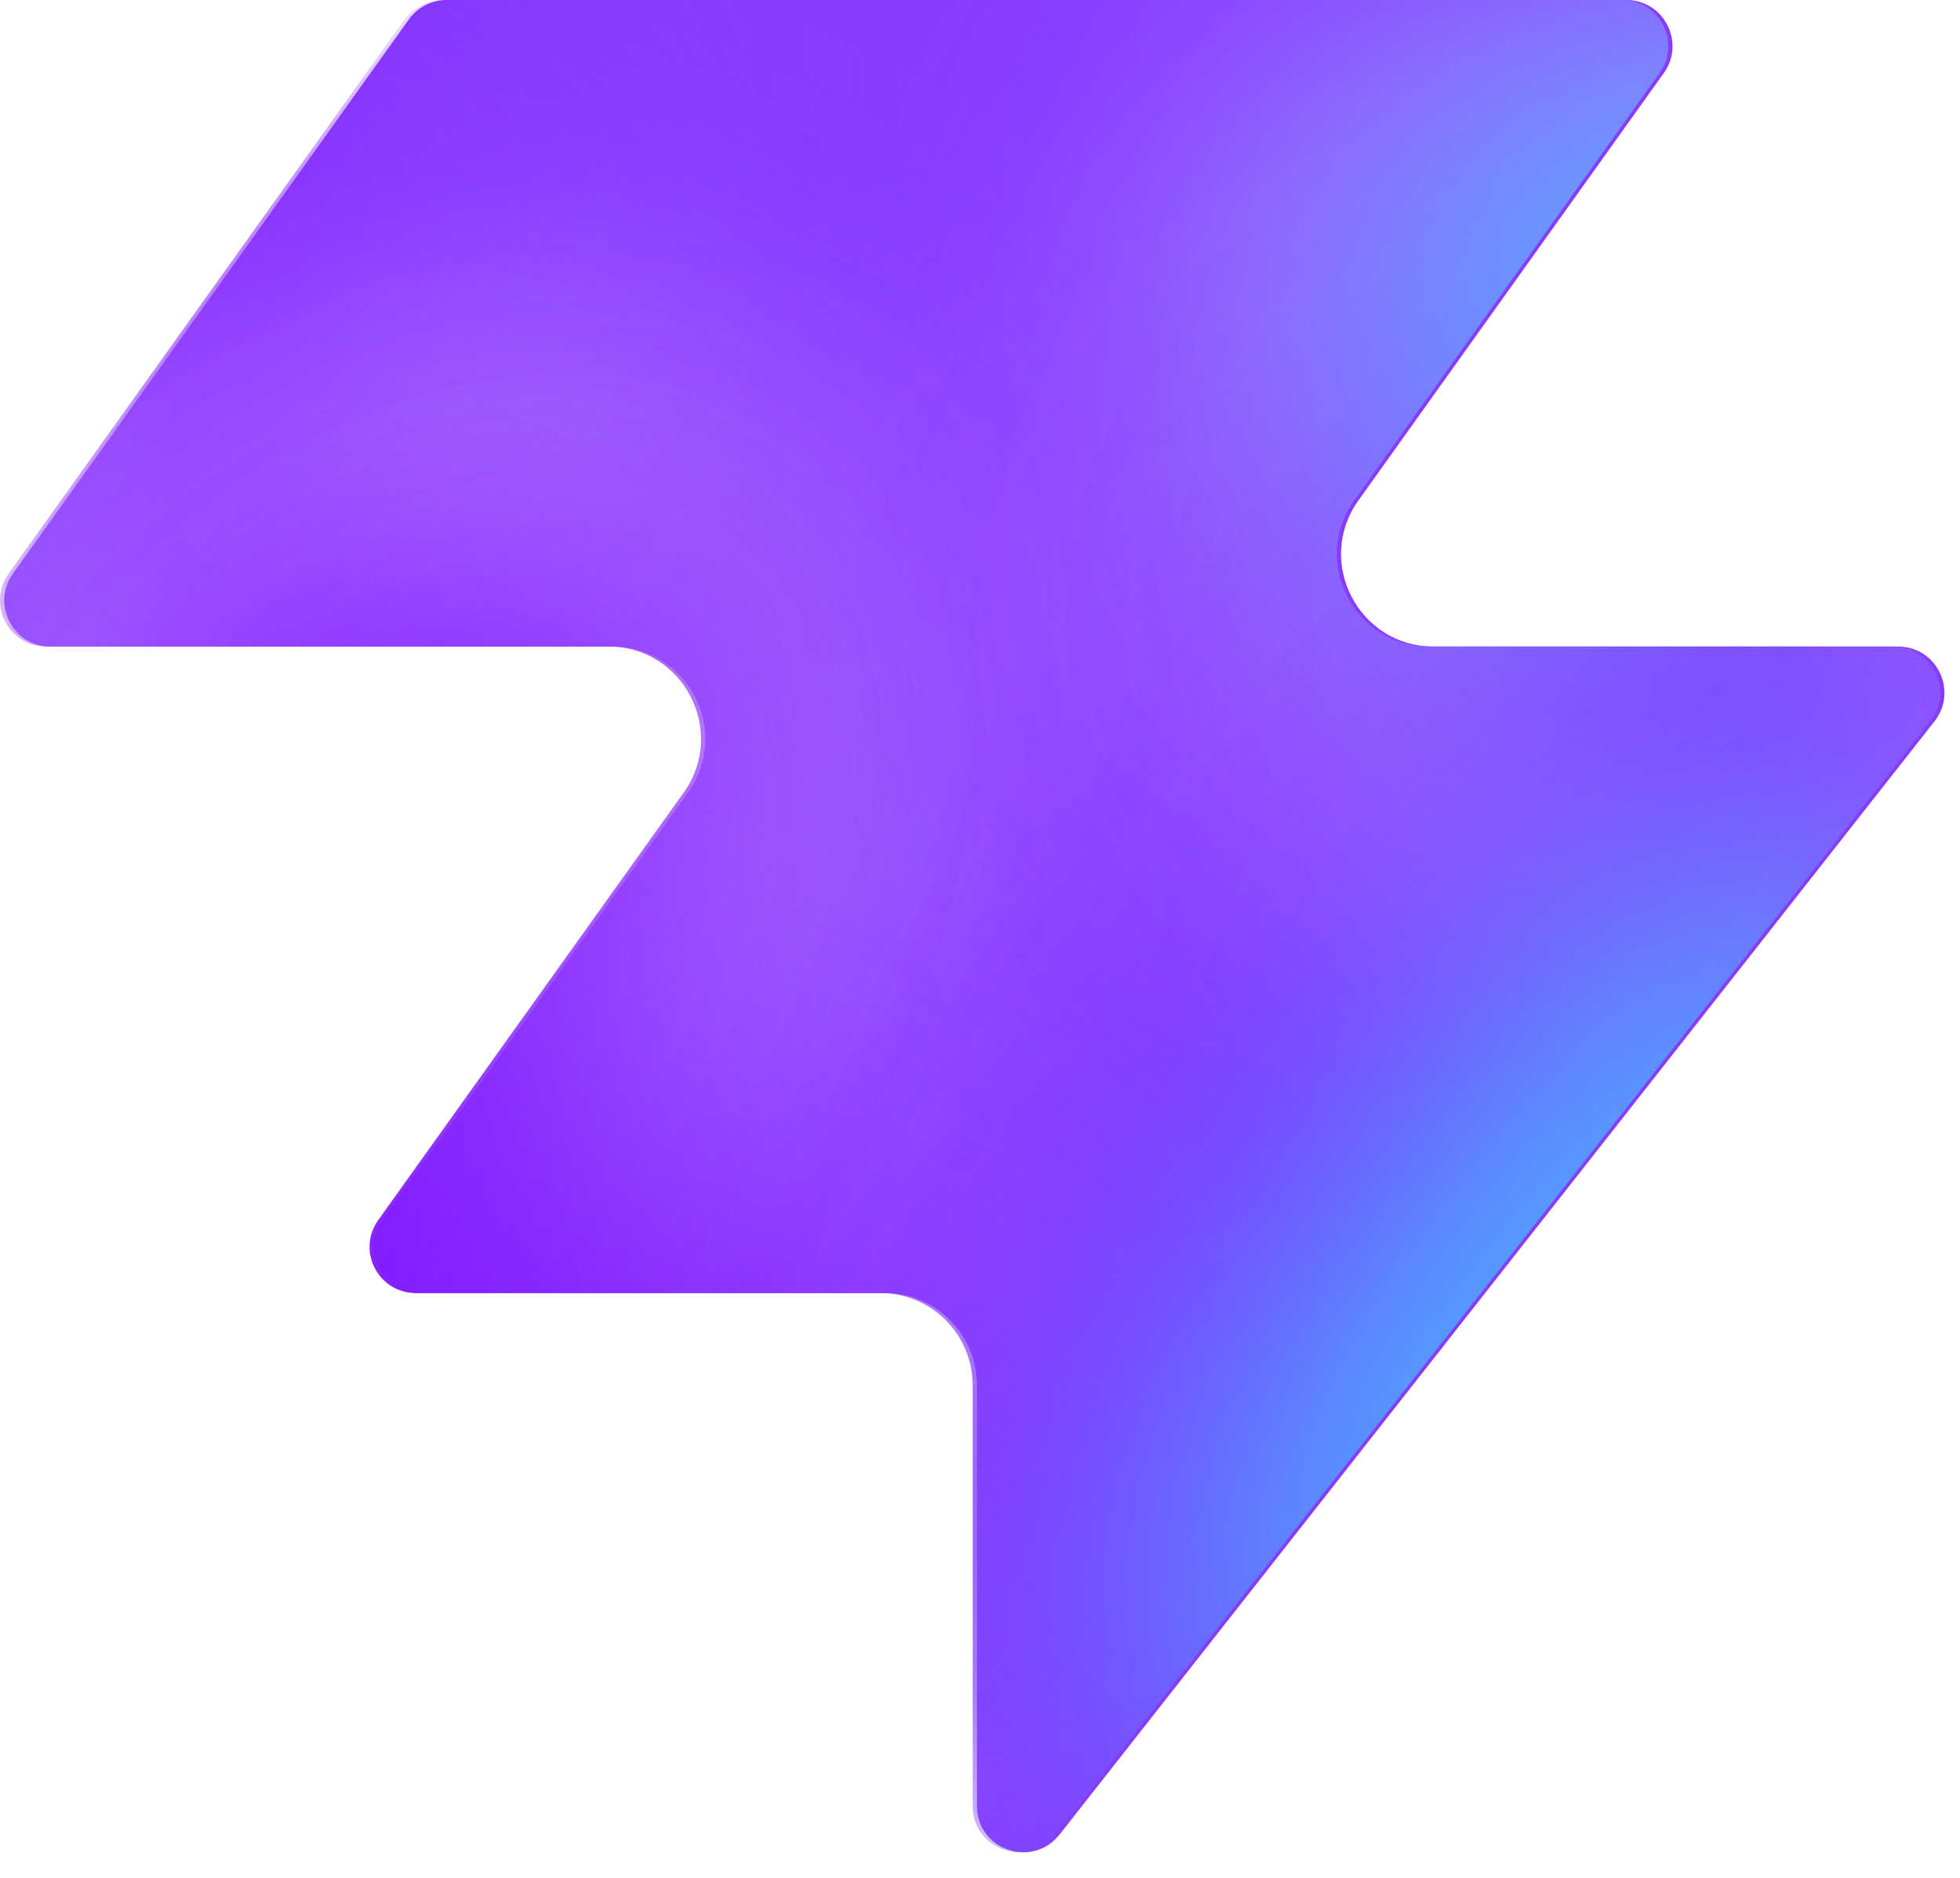
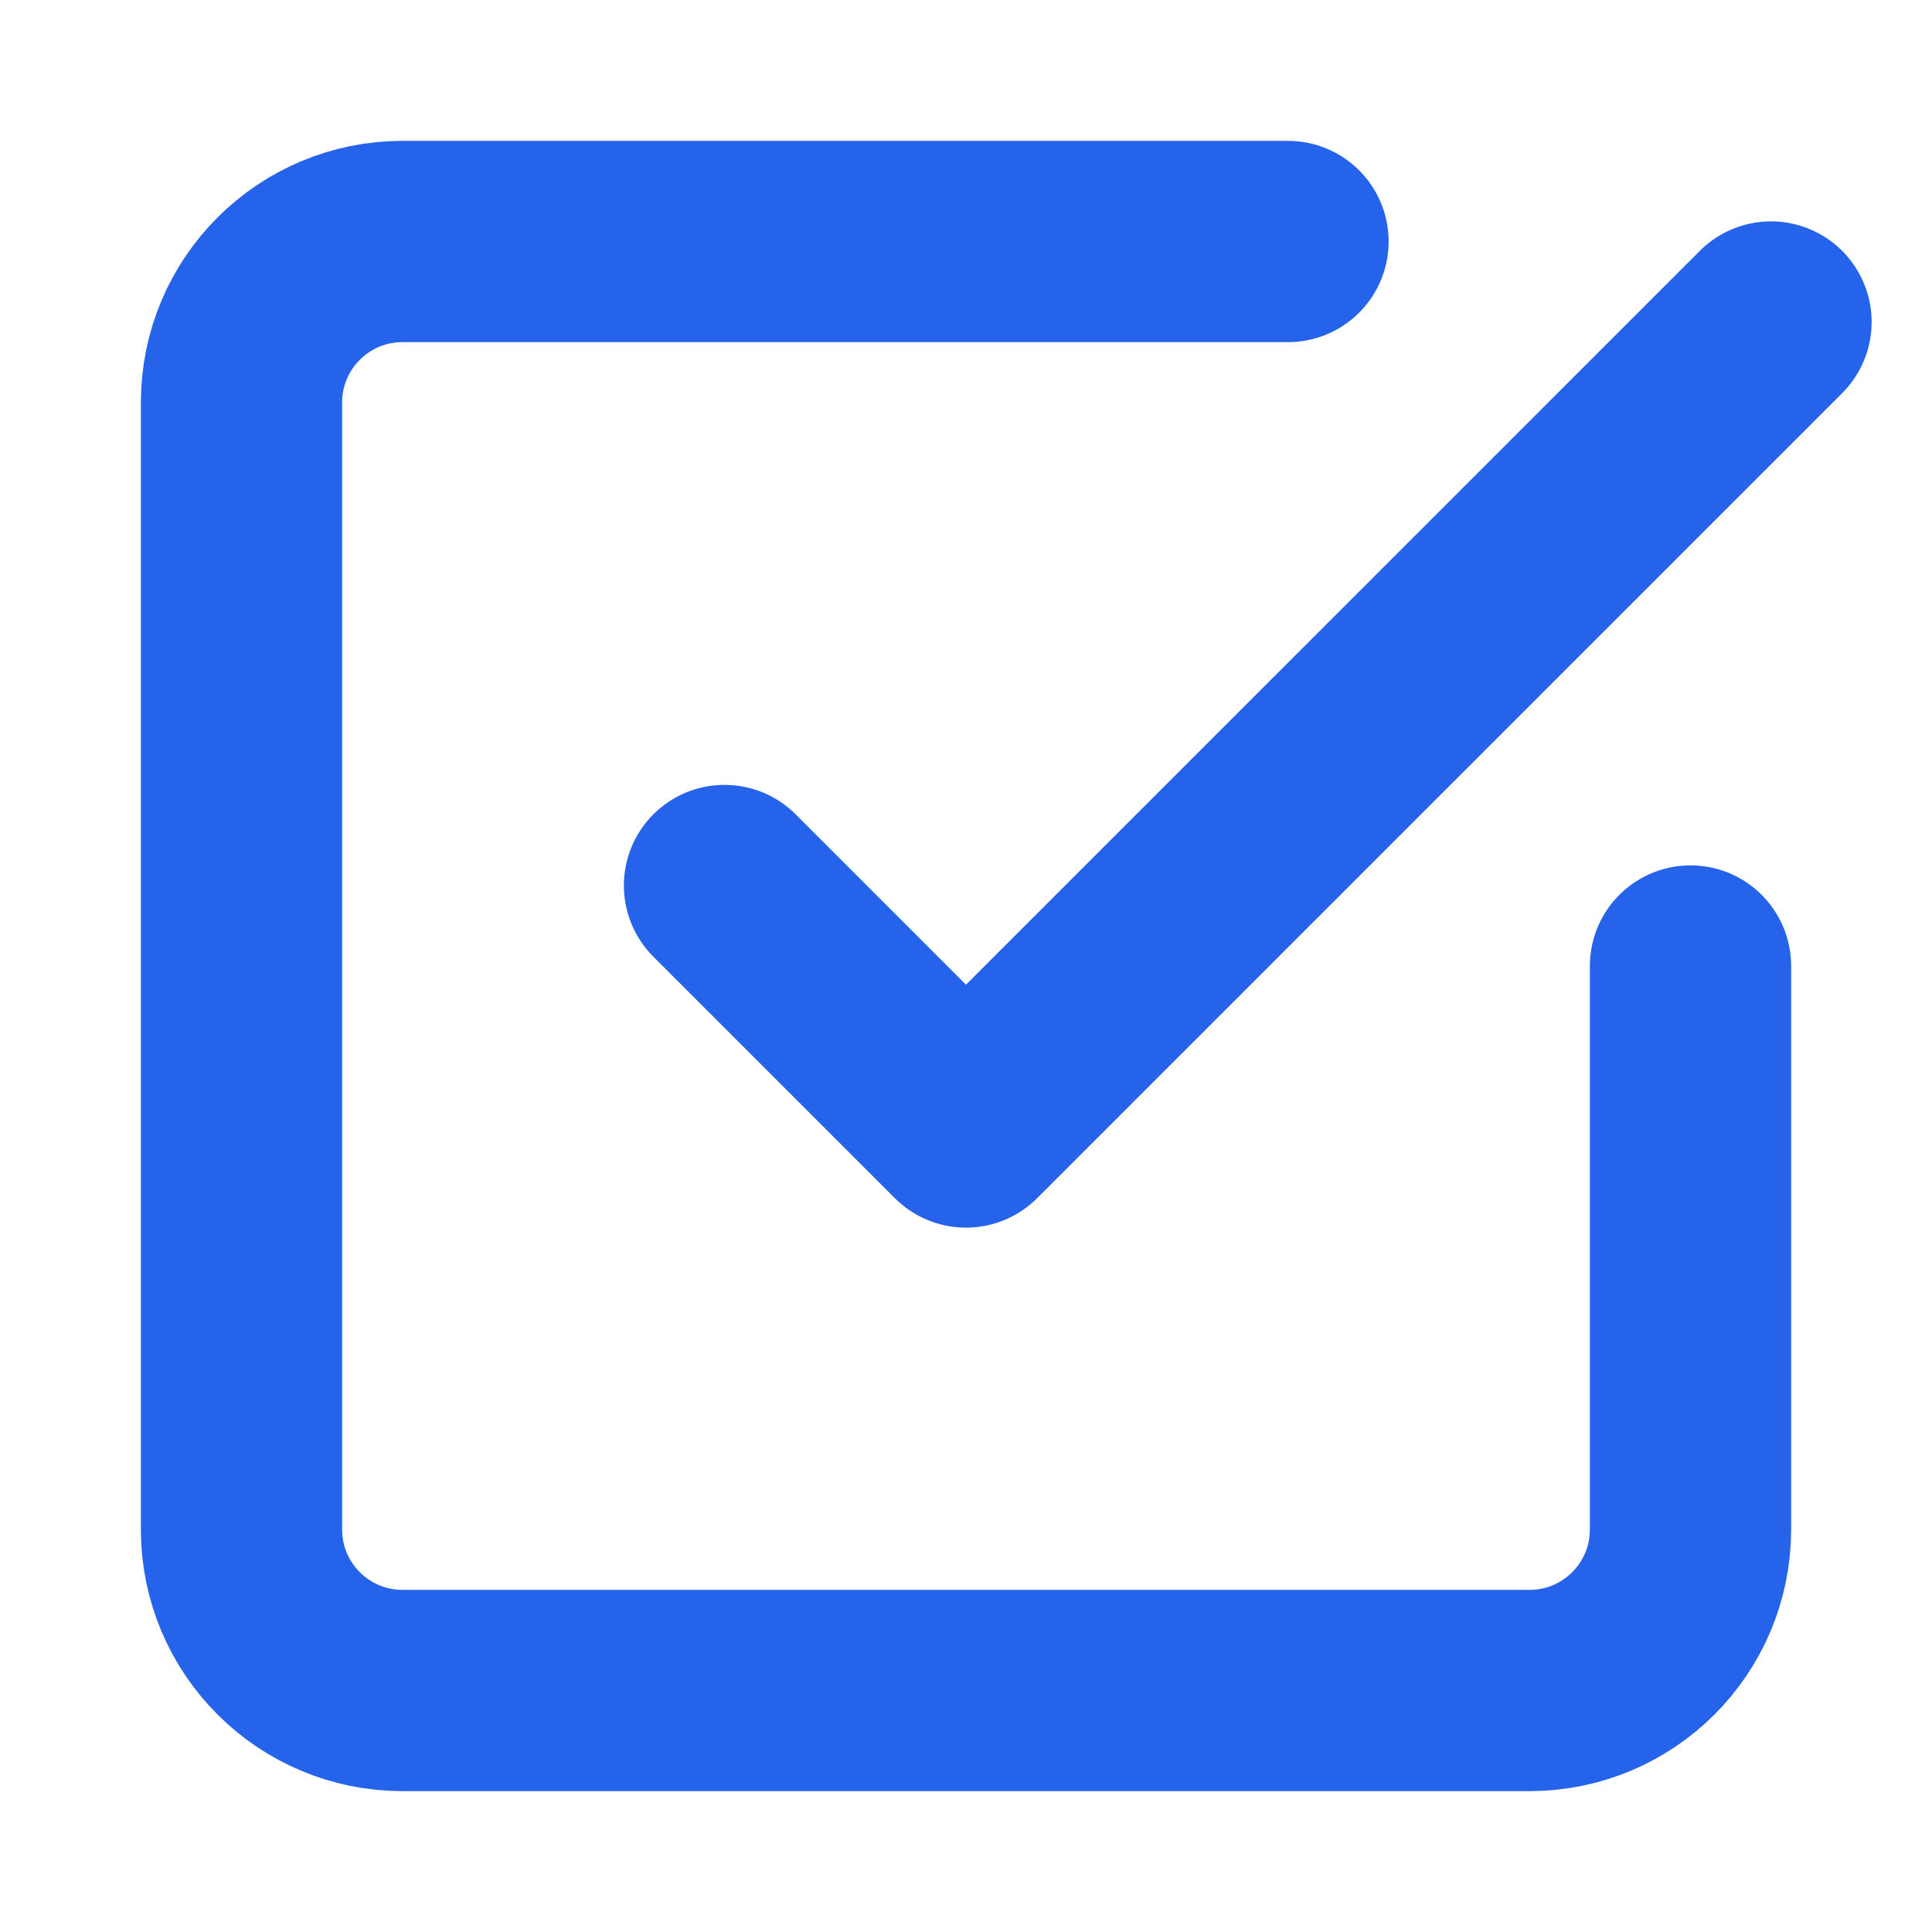
- <svg xmlns="http://www.w3.org/2000/svg" width="48" height="46" fill="none" viewBox="0 0 48 46">
-   <path fill="#863bff" d="M25.946 44.938c-.664.845-2.021.375-2.021-.698V33.937a2.26 2.26 0 0 0-2.262-2.262H10.287c-.92 0-1.456-1.04-.92-1.788l7.48-10.471c1.07-1.497 0-3.578-1.842-3.578H1.237c-.92 0-1.456-1.04-.92-1.788L10.013.474c.214-.297.556-.474.92-.474h28.894c.92 0 1.456 1.04.92 1.788l-7.48 10.471c-1.07 1.498 0 3.579 1.842 3.579h11.377c.943 0 1.473 1.088.89 1.83L25.947 44.94z" style="fill:#863bff;fill:color(display-p3 .525 .23 1);fill-opacity:1" />
-   <mask id="a" width="48" height="46" x="0" y="0" maskUnits="userSpaceOnUse" style="mask-type:alpha">
-     <path fill="#000" d="M25.842 44.938c-.664.844-2.021.375-2.021-.698V33.937a2.26 2.26 0 0 0-2.262-2.262H10.183c-.92 0-1.456-1.04-.92-1.788l7.48-10.471c1.07-1.498 0-3.579-1.842-3.579H1.133c-.92 0-1.456-1.04-.92-1.787L9.91.473c.214-.297.556-.474.92-.474h28.894c.92 0 1.456 1.04.92 1.788l-7.48 10.471c-1.07 1.498 0 3.578 1.842 3.578h11.377c.943 0 1.473 1.088.89 1.832L25.843 44.94z" style="fill:#000;fill-opacity:1" />
-   </mask>
-   <g mask="url(#a)">
-     <g filter="url(#b)">
-       <ellipse cx="5.508" cy="14.704" fill="#ede6ff" rx="5.508" ry="14.704" style="fill:#ede6ff;fill:color(display-p3 .927 .903 1);fill-opacity:1" transform="matrix(.00324 1 1 -.00324 -4.47 31.516)" />
-     </g>
-     <g filter="url(#c)">
-       <ellipse cx="10.399" cy="29.851" fill="#ede6ff" rx="10.399" ry="29.851" style="fill:#ede6ff;fill:color(display-p3 .927 .903 1);fill-opacity:1" transform="matrix(.00324 1 1 -.00324 -39.328 7.883)" />
-     </g>
-     <g filter="url(#d)">
-       <ellipse cx="5.508" cy="30.487" fill="#7e14ff" rx="5.508" ry="30.487" style="fill:#7e14ff;fill:color(display-p3 .492 .077 1);fill-opacity:1" transform="rotate(89.814 -25.913 -14.639)scale(1 -1)" />
-     </g>
-     <g filter="url(#e)">
-       <ellipse cx="5.508" cy="30.599" fill="#7e14ff" rx="5.508" ry="30.599" style="fill:#7e14ff;fill:color(display-p3 .492 .077 1);fill-opacity:1" transform="rotate(89.814 -32.644 -3.334)scale(1 -1)" />
-     </g>
-     <g filter="url(#f)">
-       <ellipse cx="5.508" cy="30.599" fill="#7e14ff" rx="5.508" ry="30.599" style="fill:#7e14ff;fill:color(display-p3 .492 .077 1);fill-opacity:1" transform="matrix(.00324 1 1 -.00324 -34.34 30.47)" />
-     </g>
-     <g filter="url(#g)">
-       <ellipse cx="14.072" cy="22.078" fill="#ede6ff" rx="14.072" ry="22.078" style="fill:#ede6ff;fill:color(display-p3 .927 .903 1);fill-opacity:1" transform="rotate(93.35 24.506 48.493)scale(-1 1)" />
-     </g>
-     <g filter="url(#h)">
-       <ellipse cx="3.47" cy="21.501" fill="#7e14ff" rx="3.47" ry="21.501" style="fill:#7e14ff;fill:color(display-p3 .492 .077 1);fill-opacity:1" transform="rotate(89.009 28.708 47.59)scale(-1 1)" />
-     </g>
-     <g filter="url(#i)">
-       <ellipse cx="3.47" cy="21.501" fill="#7e14ff" rx="3.47" ry="21.501" style="fill:#7e14ff;fill:color(display-p3 .492 .077 1);fill-opacity:1" transform="rotate(89.009 28.708 47.59)scale(-1 1)" />
-     </g>
-     <g filter="url(#j)">
-       <ellipse cx=".387" cy="8.972" fill="#7e14ff" rx="4.407" ry="29.108" style="fill:#7e14ff;fill:color(display-p3 .492 .077 1);fill-opacity:1" transform="rotate(39.51 .387 8.972)" />
-     </g>
-     <g filter="url(#k)">
-       <ellipse cx="47.523" cy="-6.092" fill="#7e14ff" rx="4.407" ry="29.108" style="fill:#7e14ff;fill:color(display-p3 .492 .077 1);fill-opacity:1" transform="rotate(37.892 47.523 -6.092)" />
-     </g>
-     <g filter="url(#l)">
-       <ellipse cx="41.412" cy="6.333" fill="#47bfff" rx="5.971" ry="9.665" style="fill:#47bfff;fill:color(display-p3 .28 .748 1);fill-opacity:1" transform="rotate(37.892 41.412 6.333)" />
-     </g>
-     <g filter="url(#m)">
-       <ellipse cx="-1.879" cy="38.332" fill="#7e14ff" rx="4.407" ry="29.108" style="fill:#7e14ff;fill:color(display-p3 .492 .077 1);fill-opacity:1" transform="rotate(37.892 -1.88 38.332)" />
-     </g>
-     <g filter="url(#n)">
-       <ellipse cx="-1.879" cy="38.332" fill="#7e14ff" rx="4.407" ry="29.108" style="fill:#7e14ff;fill:color(display-p3 .492 .077 1);fill-opacity:1" transform="rotate(37.892 -1.88 38.332)" />
-     </g>
-     <g filter="url(#o)">
-       <ellipse cx="35.651" cy="29.907" fill="#7e14ff" rx="4.407" ry="29.108" style="fill:#7e14ff;fill:color(display-p3 .492 .077 1);fill-opacity:1" transform="rotate(37.892 35.651 29.907)" />
-     </g>
-     <g filter="url(#p)">
-       <ellipse cx="38.418" cy="32.4" fill="#47bfff" rx="5.971" ry="15.297" style="fill:#47bfff;fill:color(display-p3 .28 .748 1);fill-opacity:1" transform="rotate(37.892 38.418 32.4)" />
-     </g>
-   </g>
-   <defs>
-     <filter id="b" width="60.045" height="41.654" x="-19.77" y="16.149" color-interpolation-filters="sRGB" filterUnits="userSpaceOnUse">
-       <feFlood flood-opacity="0" result="BackgroundImageFix" />
-       <feBlend in="SourceGraphic" in2="BackgroundImageFix" result="shape" />
-       <feGaussianBlur result="effect1_foregroundBlur_2002_17158" stdDeviation="7.659" />
-     </filter>
-     <filter id="c" width="90.34" height="51.437" x="-54.613" y="-7.533" color-interpolation-filters="sRGB" filterUnits="userSpaceOnUse">
-       <feFlood flood-opacity="0" result="BackgroundImageFix" />
-       <feBlend in="SourceGraphic" in2="BackgroundImageFix" result="shape" />
-       <feGaussianBlur result="effect1_foregroundBlur_2002_17158" stdDeviation="7.659" />
-     </filter>
-     <filter id="d" width="79.355" height="29.4" x="-49.64" y="2.03" color-interpolation-filters="sRGB" filterUnits="userSpaceOnUse">
-       <feFlood flood-opacity="0" result="BackgroundImageFix" />
-       <feBlend in="SourceGraphic" in2="BackgroundImageFix" result="shape" />
-       <feGaussianBlur result="effect1_foregroundBlur_2002_17158" stdDeviation="4.596" />
-     </filter>
-     <filter id="e" width="79.579" height="29.4" x="-45.045" y="20.029" color-interpolation-filters="sRGB" filterUnits="userSpaceOnUse">
-       <feFlood flood-opacity="0" result="BackgroundImageFix" />
-       <feBlend in="SourceGraphic" in2="BackgroundImageFix" result="shape" />
-       <feGaussianBlur result="effect1_foregroundBlur_2002_17158" stdDeviation="4.596" />
-     </filter>
-     <filter id="f" width="79.579" height="29.4" x="-43.513" y="21.178" color-interpolation-filters="sRGB" filterUnits="userSpaceOnUse">
-       <feFlood flood-opacity="0" result="BackgroundImageFix" />
-       <feBlend in="SourceGraphic" in2="BackgroundImageFix" result="shape" />
-       <feGaussianBlur result="effect1_foregroundBlur_2002_17158" stdDeviation="4.596" />
-     </filter>
-     <filter id="g" width="74.749" height="58.852" x="15.756" y="-17.901" color-interpolation-filters="sRGB" filterUnits="userSpaceOnUse">
-       <feFlood flood-opacity="0" result="BackgroundImageFix" />
-       <feBlend in="SourceGraphic" in2="BackgroundImageFix" result="shape" />
-       <feGaussianBlur result="effect1_foregroundBlur_2002_17158" stdDeviation="7.659" />
-     </filter>
-     <filter id="h" width="61.377" height="25.362" x="23.548" y="2.284" color-interpolation-filters="sRGB" filterUnits="userSpaceOnUse">
-       <feFlood flood-opacity="0" result="BackgroundImageFix" />
-       <feBlend in="SourceGraphic" in2="BackgroundImageFix" result="shape" />
-       <feGaussianBlur result="effect1_foregroundBlur_2002_17158" stdDeviation="4.596" />
-     </filter>
-     <filter id="i" width="61.377" height="25.362" x="23.548" y="2.284" color-interpolation-filters="sRGB" filterUnits="userSpaceOnUse">
-       <feFlood flood-opacity="0" result="BackgroundImageFix" />
-       <feBlend in="SourceGraphic" in2="BackgroundImageFix" result="shape" />
-       <feGaussianBlur result="effect1_foregroundBlur_2002_17158" stdDeviation="4.596" />
-     </filter>
-     <filter id="j" width="56.045" height="63.649" x="-27.636" y="-22.853" color-interpolation-filters="sRGB" filterUnits="userSpaceOnUse">
-       <feFlood flood-opacity="0" result="BackgroundImageFix" />
-       <feBlend in="SourceGraphic" in2="BackgroundImageFix" result="shape" />
-       <feGaussianBlur result="effect1_foregroundBlur_2002_17158" stdDeviation="4.596" />
-     </filter>
-     <filter id="k" width="54.814" height="64.646" x="20.116" y="-38.415" color-interpolation-filters="sRGB" filterUnits="userSpaceOnUse">
-       <feFlood flood-opacity="0" result="BackgroundImageFix" />
-       <feBlend in="SourceGraphic" in2="BackgroundImageFix" result="shape" />
-       <feGaussianBlur result="effect1_foregroundBlur_2002_17158" stdDeviation="4.596" />
-     </filter>
-     <filter id="l" width="33.541" height="35.313" x="24.641" y="-11.323" color-interpolation-filters="sRGB" filterUnits="userSpaceOnUse">
-       <feFlood flood-opacity="0" result="BackgroundImageFix" />
-       <feBlend in="SourceGraphic" in2="BackgroundImageFix" result="shape" />
-       <feGaussianBlur result="effect1_foregroundBlur_2002_17158" stdDeviation="4.596" />
-     </filter>
-     <filter id="m" width="54.814" height="64.646" x="-29.286" y="6.009" color-interpolation-filters="sRGB" filterUnits="userSpaceOnUse">
-       <feFlood flood-opacity="0" result="BackgroundImageFix" />
-       <feBlend in="SourceGraphic" in2="BackgroundImageFix" result="shape" />
-       <feGaussianBlur result="effect1_foregroundBlur_2002_17158" stdDeviation="4.596" />
-     </filter>
-     <filter id="n" width="54.814" height="64.646" x="-29.286" y="6.009" color-interpolation-filters="sRGB" filterUnits="userSpaceOnUse">
-       <feFlood flood-opacity="0" result="BackgroundImageFix" />
-       <feBlend in="SourceGraphic" in2="BackgroundImageFix" result="shape" />
-       <feGaussianBlur result="effect1_foregroundBlur_2002_17158" stdDeviation="4.596" />
-     </filter>
-     <filter id="o" width="54.814" height="64.646" x="8.244" y="-2.416" color-interpolation-filters="sRGB" filterUnits="userSpaceOnUse">
-       <feFlood flood-opacity="0" result="BackgroundImageFix" />
-       <feBlend in="SourceGraphic" in2="BackgroundImageFix" result="shape" />
-       <feGaussianBlur result="effect1_foregroundBlur_2002_17158" stdDeviation="4.596" />
-     </filter>
-     <filter id="p" width="39.409" height="43.623" x="18.713" y="10.588" color-interpolation-filters="sRGB" filterUnits="userSpaceOnUse">
-       <feFlood flood-opacity="0" result="BackgroundImageFix" />
-       <feBlend in="SourceGraphic" in2="BackgroundImageFix" result="shape" />
-       <feGaussianBlur result="effect1_foregroundBlur_2002_17158" stdDeviation="4.596" />
-     </filter>
-   </defs>
+ <svg xmlns="http://www.w3.org/2000/svg" viewBox="0 0 24 24" fill="none" stroke="#2563eb" stroke-width="2.5" stroke-linecap="round" stroke-linejoin="round">
+   <path d="M9 11l3 3L22 4" />
+   <path d="M21 12v7a2 2 0 0 1-2 2H5a2 2 0 0 1-2-2V5a2 2 0 0 1 2-2h11" />
</svg>
